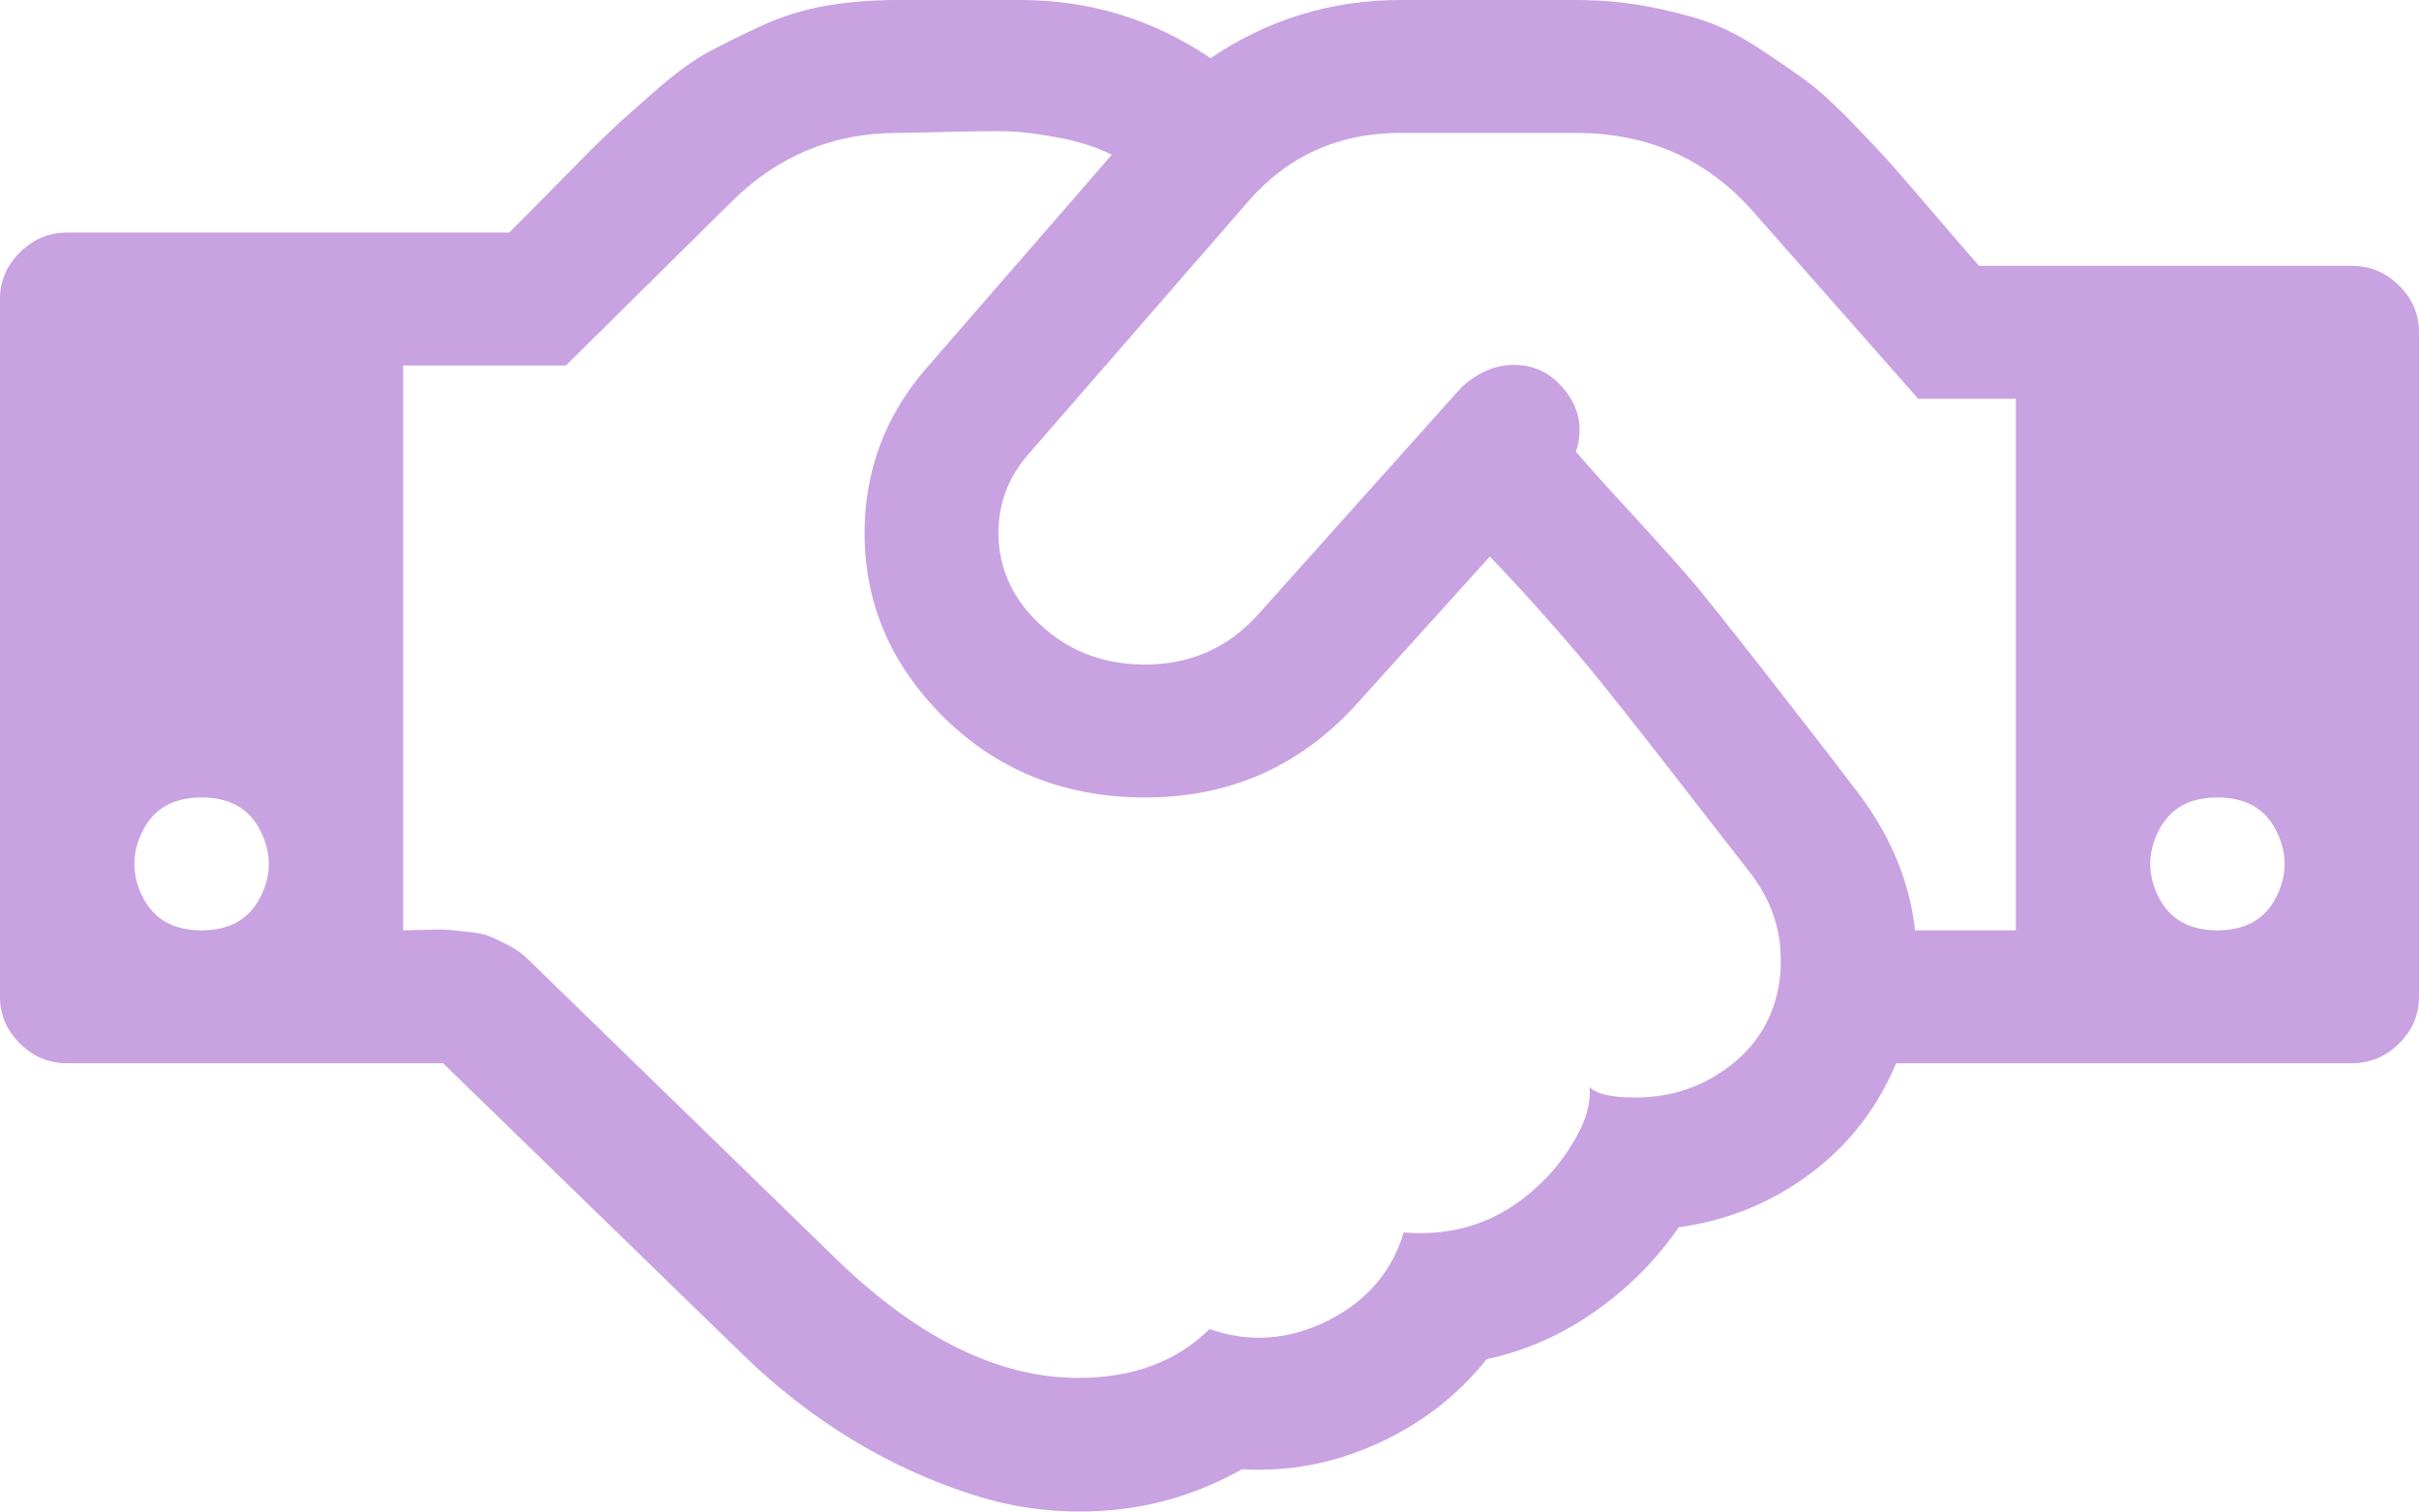
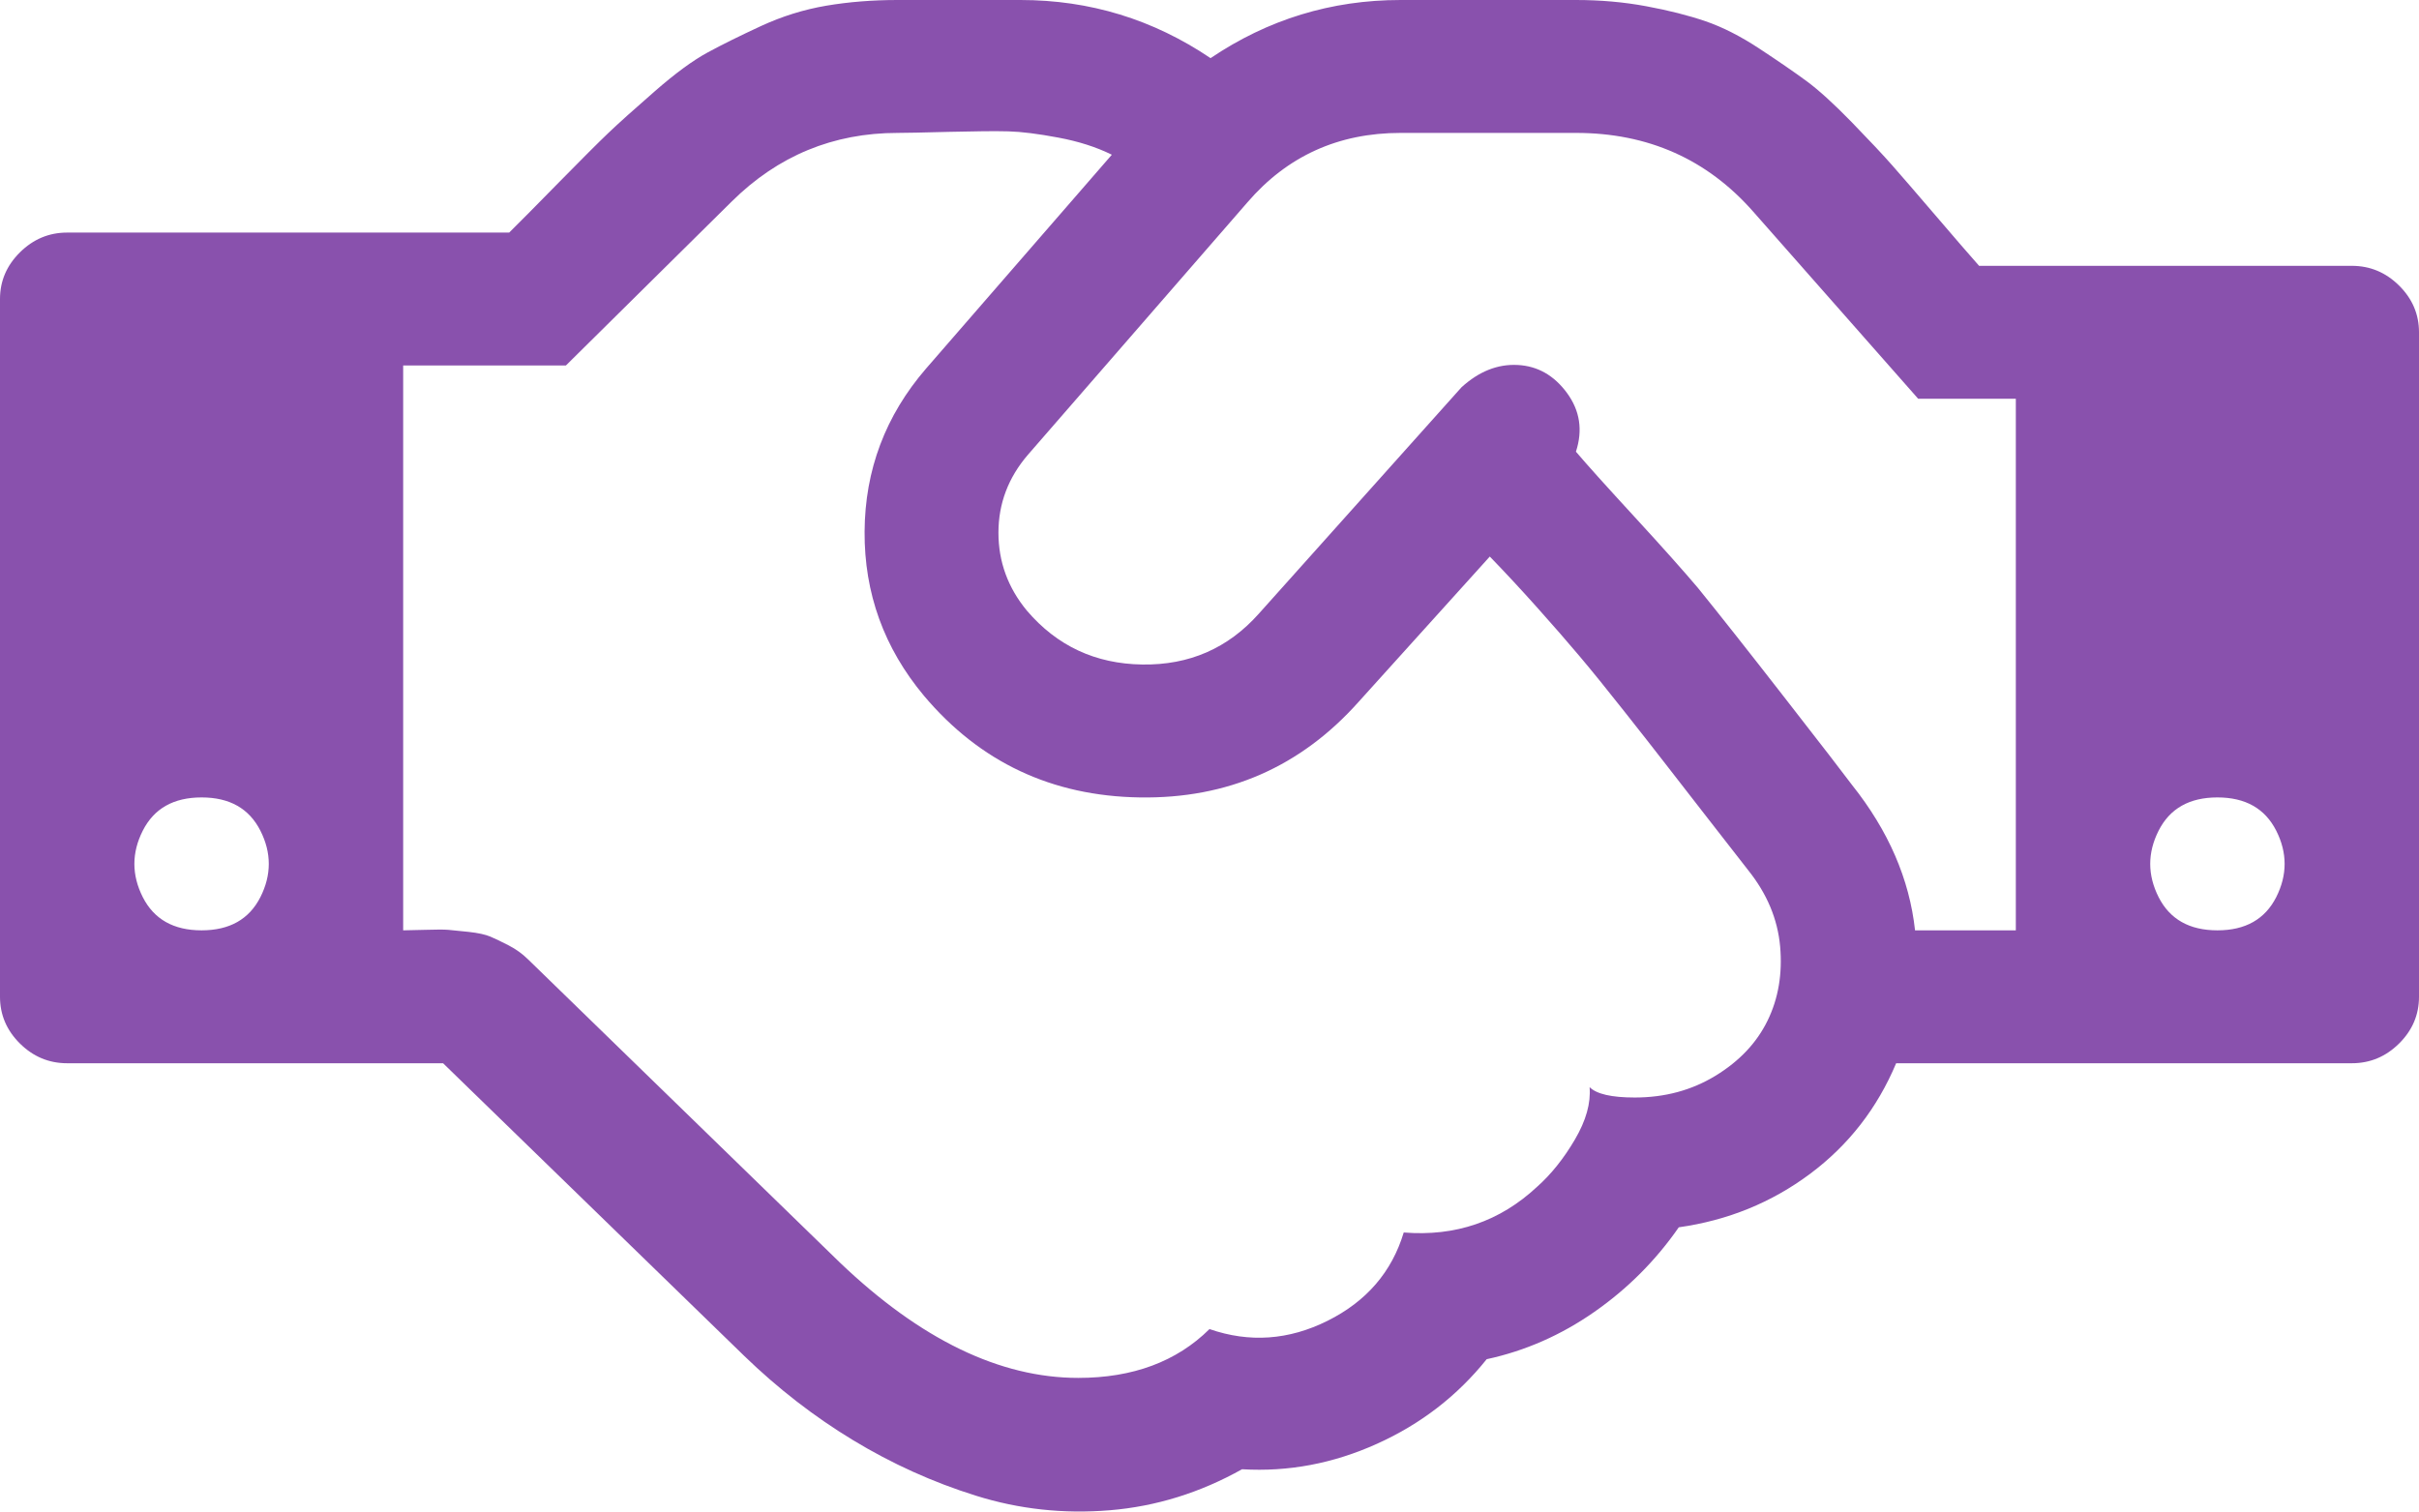
<svg xmlns="http://www.w3.org/2000/svg" width="48" height="30" viewBox="0 0 48 30" fill="none">
-   <path d="M4 18.465C4.556 18.465 4.944 18.245 5.167 17.806C5.389 17.366 5.389 16.926 5.167 16.487C4.944 16.047 4.556 15.827 4 15.827C3.444 15.827 3.056 16.047 2.833 16.487C2.611 16.926 2.611 17.366 2.833 17.806C3.056 18.245 3.444 18.465 4 18.465ZM34.688 17.27C34.549 17.091 34.281 16.748 33.885 16.239C33.49 15.731 33.201 15.36 33.021 15.127C32.84 14.893 32.576 14.556 32.229 14.117C31.882 13.677 31.587 13.313 31.344 13.025C31.101 12.736 30.819 12.413 30.5 12.056C30.181 11.699 29.868 11.362 29.562 11.046L26.958 13.931C25.806 15.223 24.358 15.855 22.615 15.827C20.872 15.8 19.444 15.127 18.333 13.808C17.542 12.86 17.149 11.774 17.156 10.552C17.163 9.329 17.569 8.25 18.375 7.316L22.062 3.071C21.757 2.92 21.403 2.806 21 2.731C20.597 2.655 20.267 2.614 20.01 2.607C19.753 2.6 19.361 2.604 18.833 2.617C18.306 2.631 17.965 2.638 17.812 2.638C16.535 2.638 15.438 3.091 14.521 3.998L11.229 7.254H8V18.465C8.069 18.465 8.215 18.462 8.438 18.455C8.66 18.448 8.812 18.448 8.896 18.455C8.979 18.462 9.115 18.476 9.302 18.496C9.49 18.517 9.632 18.548 9.729 18.589C9.826 18.63 9.948 18.689 10.094 18.764C10.24 18.84 10.368 18.932 10.479 19.042L16.667 25.06C18.264 26.585 19.84 27.348 21.396 27.348C22.479 27.348 23.347 27.025 24 26.379C24.792 26.654 25.573 26.599 26.344 26.214C27.115 25.829 27.618 25.245 27.854 24.462C28.882 24.545 29.764 24.242 30.5 23.555C30.778 23.308 31.028 22.996 31.25 22.618C31.472 22.24 31.569 21.893 31.542 21.577C31.681 21.715 31.979 21.783 32.438 21.783C33.035 21.783 33.569 21.639 34.042 21.35C34.514 21.062 34.858 20.698 35.073 20.258C35.288 19.819 35.371 19.327 35.323 18.785C35.274 18.242 35.062 17.737 34.688 17.27ZM38 18.465H40V7.914H38.062L34.792 4.204C33.875 3.16 32.701 2.638 31.271 2.638H27.792C26.556 2.638 25.542 3.098 24.75 4.019L20.396 9.027C20.007 9.48 19.812 9.995 19.812 10.572C19.812 11.149 20 11.664 20.375 12.118C20.972 12.819 21.736 13.176 22.667 13.189C23.597 13.203 24.368 12.867 24.979 12.18L29 7.687C29.347 7.371 29.719 7.223 30.115 7.244C30.51 7.264 30.837 7.45 31.094 7.8C31.351 8.151 31.41 8.539 31.271 8.965C31.493 9.226 31.882 9.659 32.438 10.263C32.993 10.867 33.41 11.335 33.688 11.664C34.09 12.159 34.663 12.884 35.406 13.839C36.149 14.793 36.597 15.374 36.75 15.58C37.472 16.487 37.889 17.448 38 18.465ZM44 18.465C44.556 18.465 44.944 18.245 45.167 17.806C45.389 17.366 45.389 16.926 45.167 16.487C44.944 16.047 44.556 15.827 44 15.827C43.444 15.827 43.056 16.047 42.833 16.487C42.611 16.926 42.611 17.366 42.833 17.806C43.056 18.245 43.444 18.465 44 18.465ZM48 6.595V19.784C48 20.141 47.868 20.451 47.604 20.712C47.34 20.973 47.028 21.103 46.667 21.103H37.625C37.25 21.996 36.681 22.728 35.917 23.298C35.153 23.868 34.285 24.222 33.312 24.359C32.854 25.019 32.295 25.579 31.635 26.039C30.976 26.499 30.264 26.812 29.5 26.977C28.917 27.705 28.191 28.265 27.323 28.656C26.455 29.048 25.562 29.216 24.646 29.161C23.812 29.628 22.938 29.899 22.021 29.975C21.104 30.051 20.219 29.954 19.365 29.686C18.51 29.419 17.698 29.051 16.927 28.584C16.156 28.117 15.438 27.56 14.771 26.915L8.792 21.103H1.333C0.972 21.103 0.66 20.973 0.396 20.712C0.132 20.451 0 20.141 0 19.784V5.935C0 5.578 0.132 5.269 0.396 5.008C0.66 4.747 0.972 4.616 1.333 4.616H10.104C10.299 4.424 10.625 4.094 11.083 3.627C11.542 3.16 11.871 2.83 12.073 2.638C12.274 2.446 12.58 2.171 12.99 1.814C13.399 1.456 13.75 1.199 14.042 1.041C14.333 0.883 14.688 0.708 15.104 0.515C15.521 0.323 15.951 0.189 16.396 0.113C16.84 0.038 17.312 0 17.812 0H20.25C21.625 0 22.882 0.385 24.021 1.154C25.16 0.385 26.417 0 27.792 0H31.271C31.757 0 32.222 0.041 32.667 0.124C33.111 0.206 33.504 0.306 33.844 0.422C34.184 0.539 34.542 0.721 34.917 0.969C35.292 1.216 35.601 1.429 35.844 1.607C36.087 1.786 36.385 2.057 36.74 2.421C37.094 2.786 37.365 3.074 37.552 3.287C37.74 3.5 38.024 3.83 38.406 4.276C38.788 4.723 39.076 5.056 39.271 5.276H46.667C47.028 5.276 47.34 5.406 47.604 5.667C47.868 5.928 48 6.238 48 6.595Z" fill="#C9A2E2" />
+   <path d="M4 18.465C4.556 18.465 4.944 18.245 5.167 17.806C5.389 17.366 5.389 16.926 5.167 16.487C4.944 16.047 4.556 15.827 4 15.827C3.444 15.827 3.056 16.047 2.833 16.487C2.611 16.926 2.611 17.366 2.833 17.806C3.056 18.245 3.444 18.465 4 18.465ZM34.688 17.27C34.549 17.091 34.281 16.748 33.885 16.239C33.49 15.731 33.201 15.36 33.021 15.127C32.84 14.893 32.576 14.556 32.229 14.117C31.882 13.677 31.587 13.313 31.344 13.025C31.101 12.736 30.819 12.413 30.5 12.056C30.181 11.699 29.868 11.362 29.562 11.046L26.958 13.931C25.806 15.223 24.358 15.855 22.615 15.827C20.872 15.8 19.444 15.127 18.333 13.808C17.542 12.86 17.149 11.774 17.156 10.552C17.163 9.329 17.569 8.25 18.375 7.316L22.062 3.071C21.757 2.92 21.403 2.806 21 2.731C20.597 2.655 20.267 2.614 20.01 2.607C19.753 2.6 19.361 2.604 18.833 2.617C18.306 2.631 17.965 2.638 17.812 2.638C16.535 2.638 15.438 3.091 14.521 3.998L11.229 7.254H8V18.465C8.069 18.465 8.215 18.462 8.438 18.455C8.66 18.448 8.812 18.448 8.896 18.455C8.979 18.462 9.115 18.476 9.302 18.496C9.49 18.517 9.632 18.548 9.729 18.589C9.826 18.63 9.948 18.689 10.094 18.764C10.24 18.84 10.368 18.932 10.479 19.042L16.667 25.06C18.264 26.585 19.84 27.348 21.396 27.348C22.479 27.348 23.347 27.025 24 26.379C24.792 26.654 25.573 26.599 26.344 26.214C27.115 25.829 27.618 25.245 27.854 24.462C28.882 24.545 29.764 24.242 30.5 23.555C30.778 23.308 31.028 22.996 31.25 22.618C31.472 22.24 31.569 21.893 31.542 21.577C31.681 21.715 31.979 21.783 32.438 21.783C33.035 21.783 33.569 21.639 34.042 21.35C34.514 21.062 34.858 20.698 35.073 20.258C35.288 19.819 35.371 19.327 35.323 18.785C35.274 18.242 35.062 17.737 34.688 17.27ZM38 18.465H40V7.914H38.062L34.792 4.204C33.875 3.16 32.701 2.638 31.271 2.638H27.792C26.556 2.638 25.542 3.098 24.75 4.019L20.396 9.027C20.007 9.48 19.812 9.995 19.812 10.572C19.812 11.149 20 11.664 20.375 12.118C20.972 12.819 21.736 13.176 22.667 13.189C23.597 13.203 24.368 12.867 24.979 12.18L29 7.687C29.347 7.371 29.719 7.223 30.115 7.244C30.51 7.264 30.837 7.45 31.094 7.8C31.351 8.151 31.41 8.539 31.271 8.965C31.493 9.226 31.882 9.659 32.438 10.263C32.993 10.867 33.41 11.335 33.688 11.664C34.09 12.159 34.663 12.884 35.406 13.839C36.149 14.793 36.597 15.374 36.75 15.58C37.472 16.487 37.889 17.448 38 18.465ZM44 18.465C44.556 18.465 44.944 18.245 45.167 17.806C45.389 17.366 45.389 16.926 45.167 16.487C44.944 16.047 44.556 15.827 44 15.827C43.444 15.827 43.056 16.047 42.833 16.487C42.611 16.926 42.611 17.366 42.833 17.806C43.056 18.245 43.444 18.465 44 18.465ZM48 6.595V19.784C48 20.141 47.868 20.451 47.604 20.712C47.34 20.973 47.028 21.103 46.667 21.103H37.625C37.25 21.996 36.681 22.728 35.917 23.298C35.153 23.868 34.285 24.222 33.312 24.359C32.854 25.019 32.295 25.579 31.635 26.039C30.976 26.499 30.264 26.812 29.5 26.977C28.917 27.705 28.191 28.265 27.323 28.656C26.455 29.048 25.562 29.216 24.646 29.161C23.812 29.628 22.938 29.899 22.021 29.975C21.104 30.051 20.219 29.954 19.365 29.686C18.51 29.419 17.698 29.051 16.927 28.584C16.156 28.117 15.438 27.56 14.771 26.915L8.792 21.103H1.333C0.972 21.103 0.66 20.973 0.396 20.712C0.132 20.451 0 20.141 0 19.784V5.935C0 5.578 0.132 5.269 0.396 5.008C0.66 4.747 0.972 4.616 1.333 4.616H10.104C10.299 4.424 10.625 4.094 11.083 3.627C11.542 3.16 11.871 2.83 12.073 2.638C12.274 2.446 12.58 2.171 12.99 1.814C13.399 1.456 13.75 1.199 14.042 1.041C14.333 0.883 14.688 0.708 15.104 0.515C15.521 0.323 15.951 0.189 16.396 0.113C16.84 0.038 17.312 0 17.812 0H20.25C21.625 0 22.882 0.385 24.021 1.154C25.16 0.385 26.417 0 27.792 0H31.271C31.757 0 32.222 0.041 32.667 0.124C33.111 0.206 33.504 0.306 33.844 0.422C34.184 0.539 34.542 0.721 34.917 0.969C35.292 1.216 35.601 1.429 35.844 1.607C36.087 1.786 36.385 2.057 36.74 2.421C37.094 2.786 37.365 3.074 37.552 3.287C37.74 3.5 38.024 3.83 38.406 4.276C38.788 4.723 39.076 5.056 39.271 5.276H46.667C47.028 5.276 47.34 5.406 47.604 5.667C47.868 5.928 48 6.238 48 6.595Z" fill="#8951AD" />
</svg>
